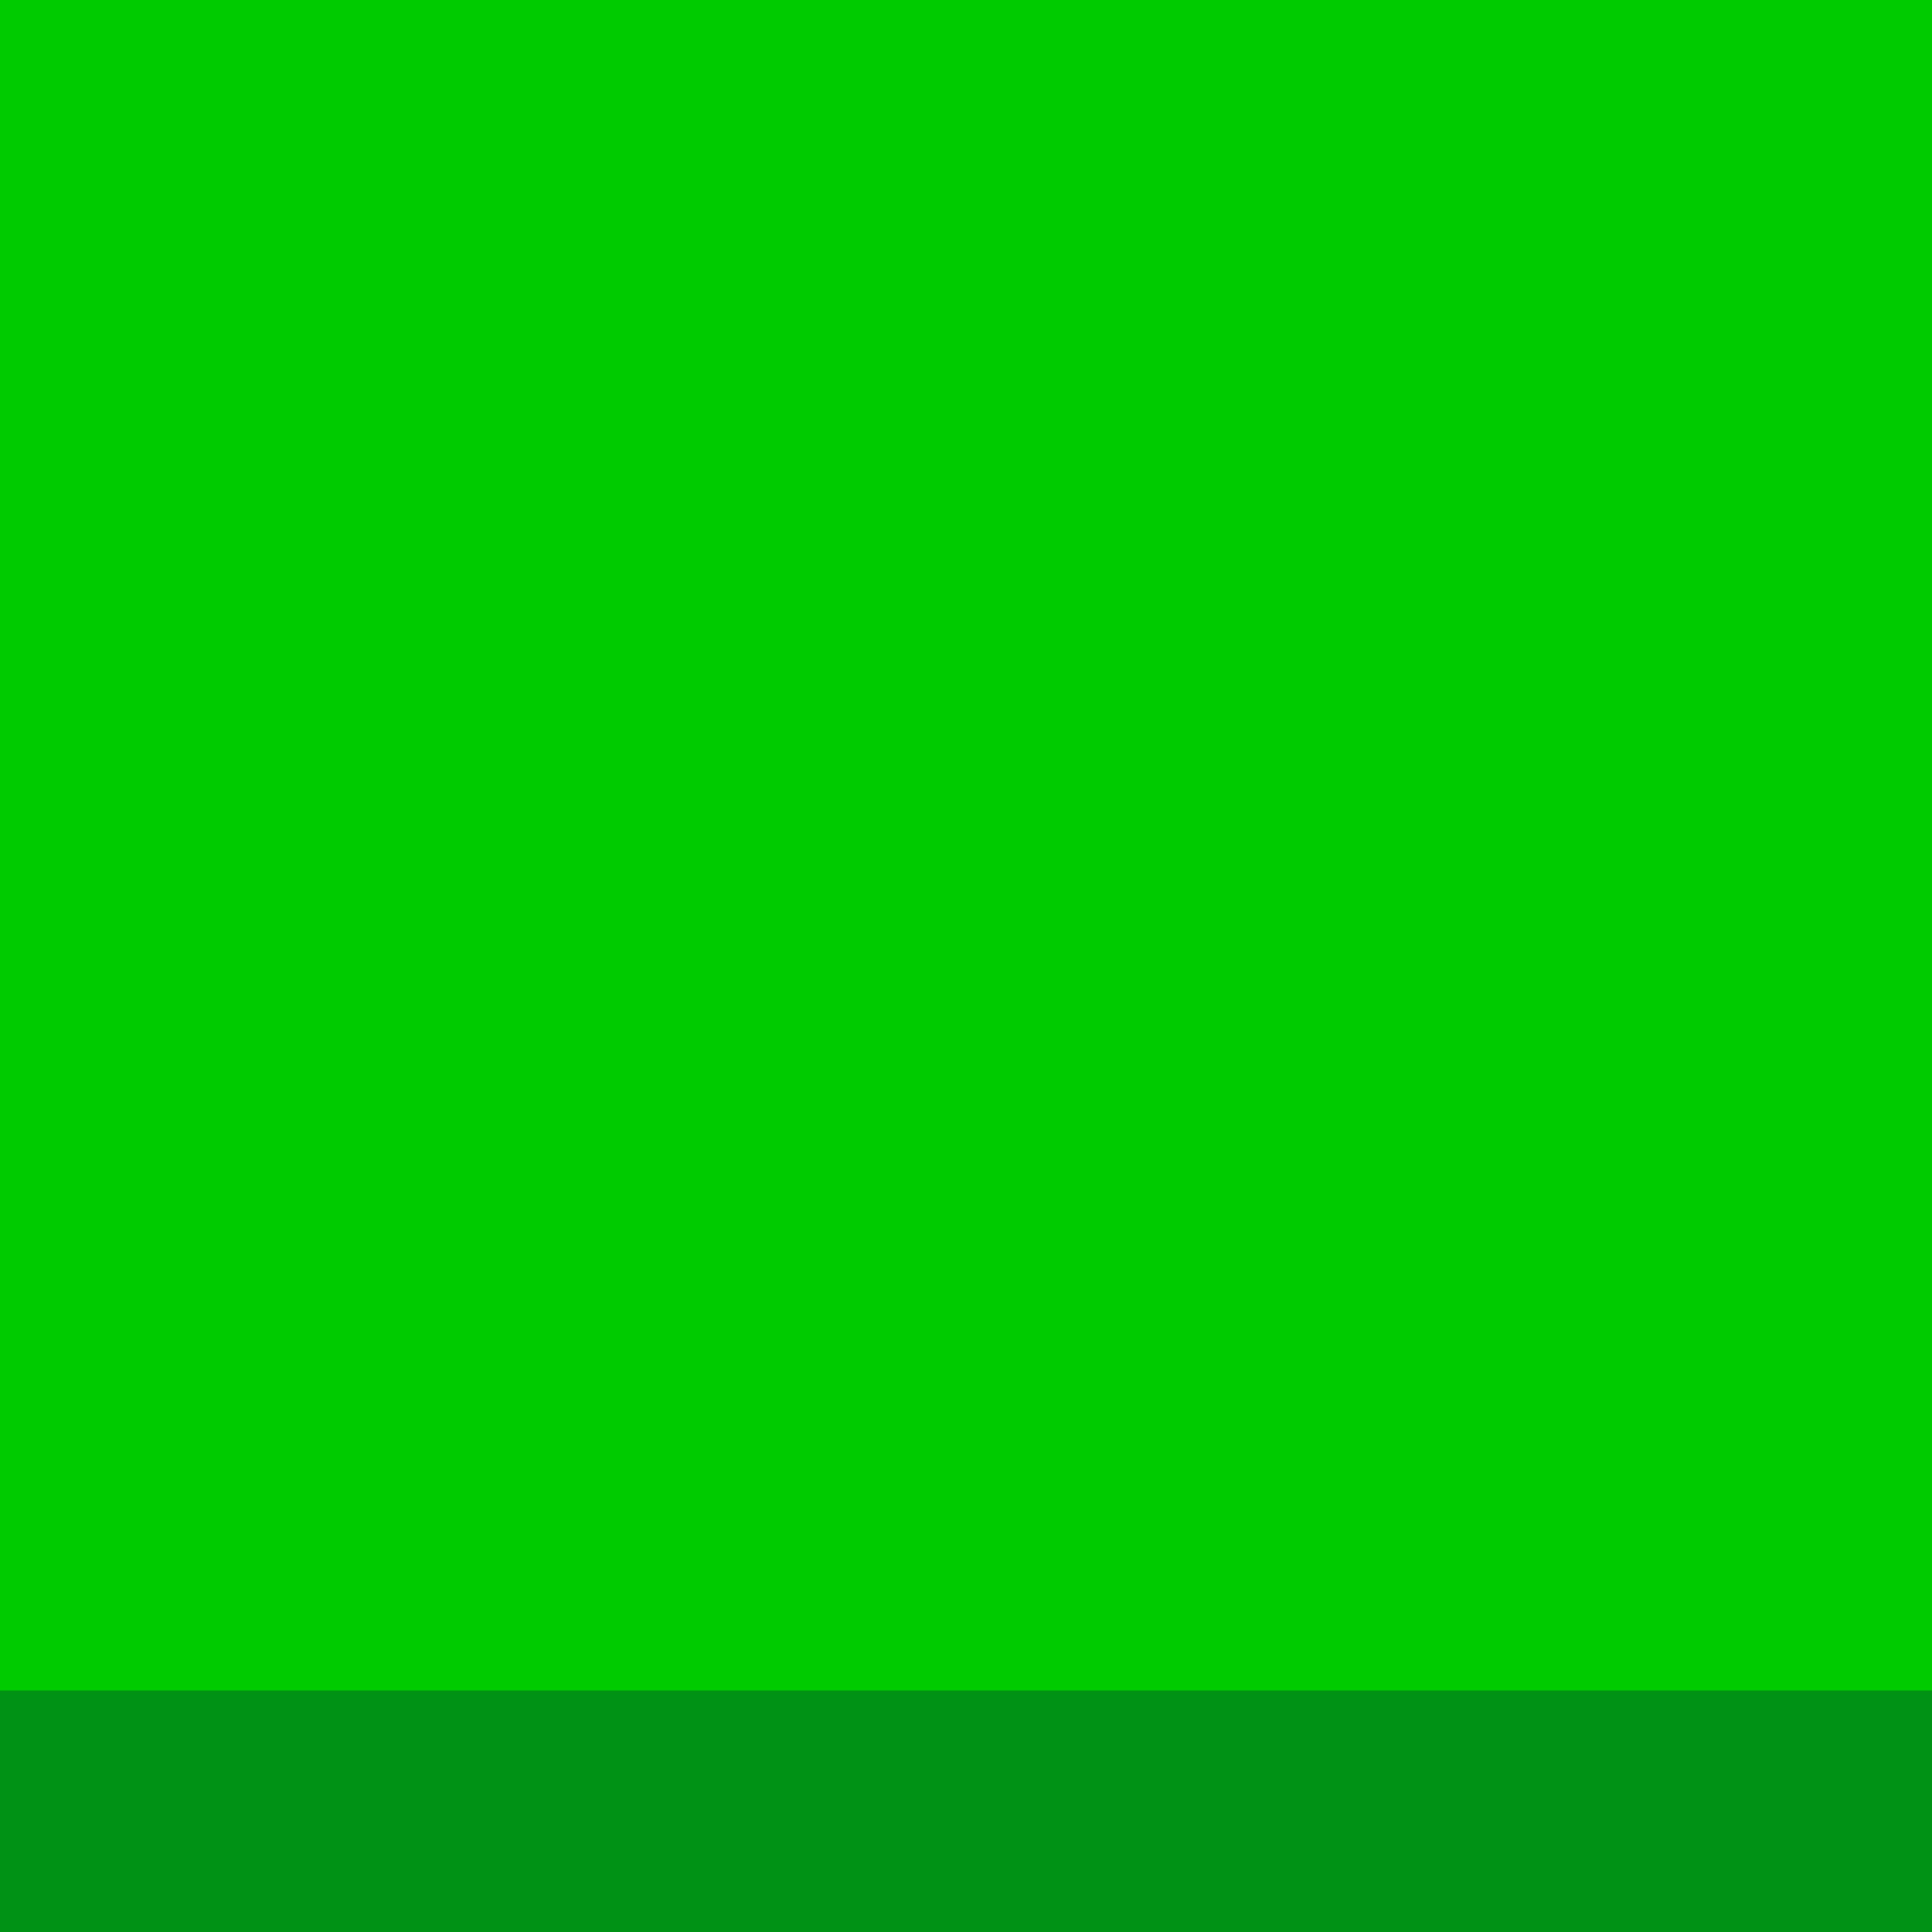
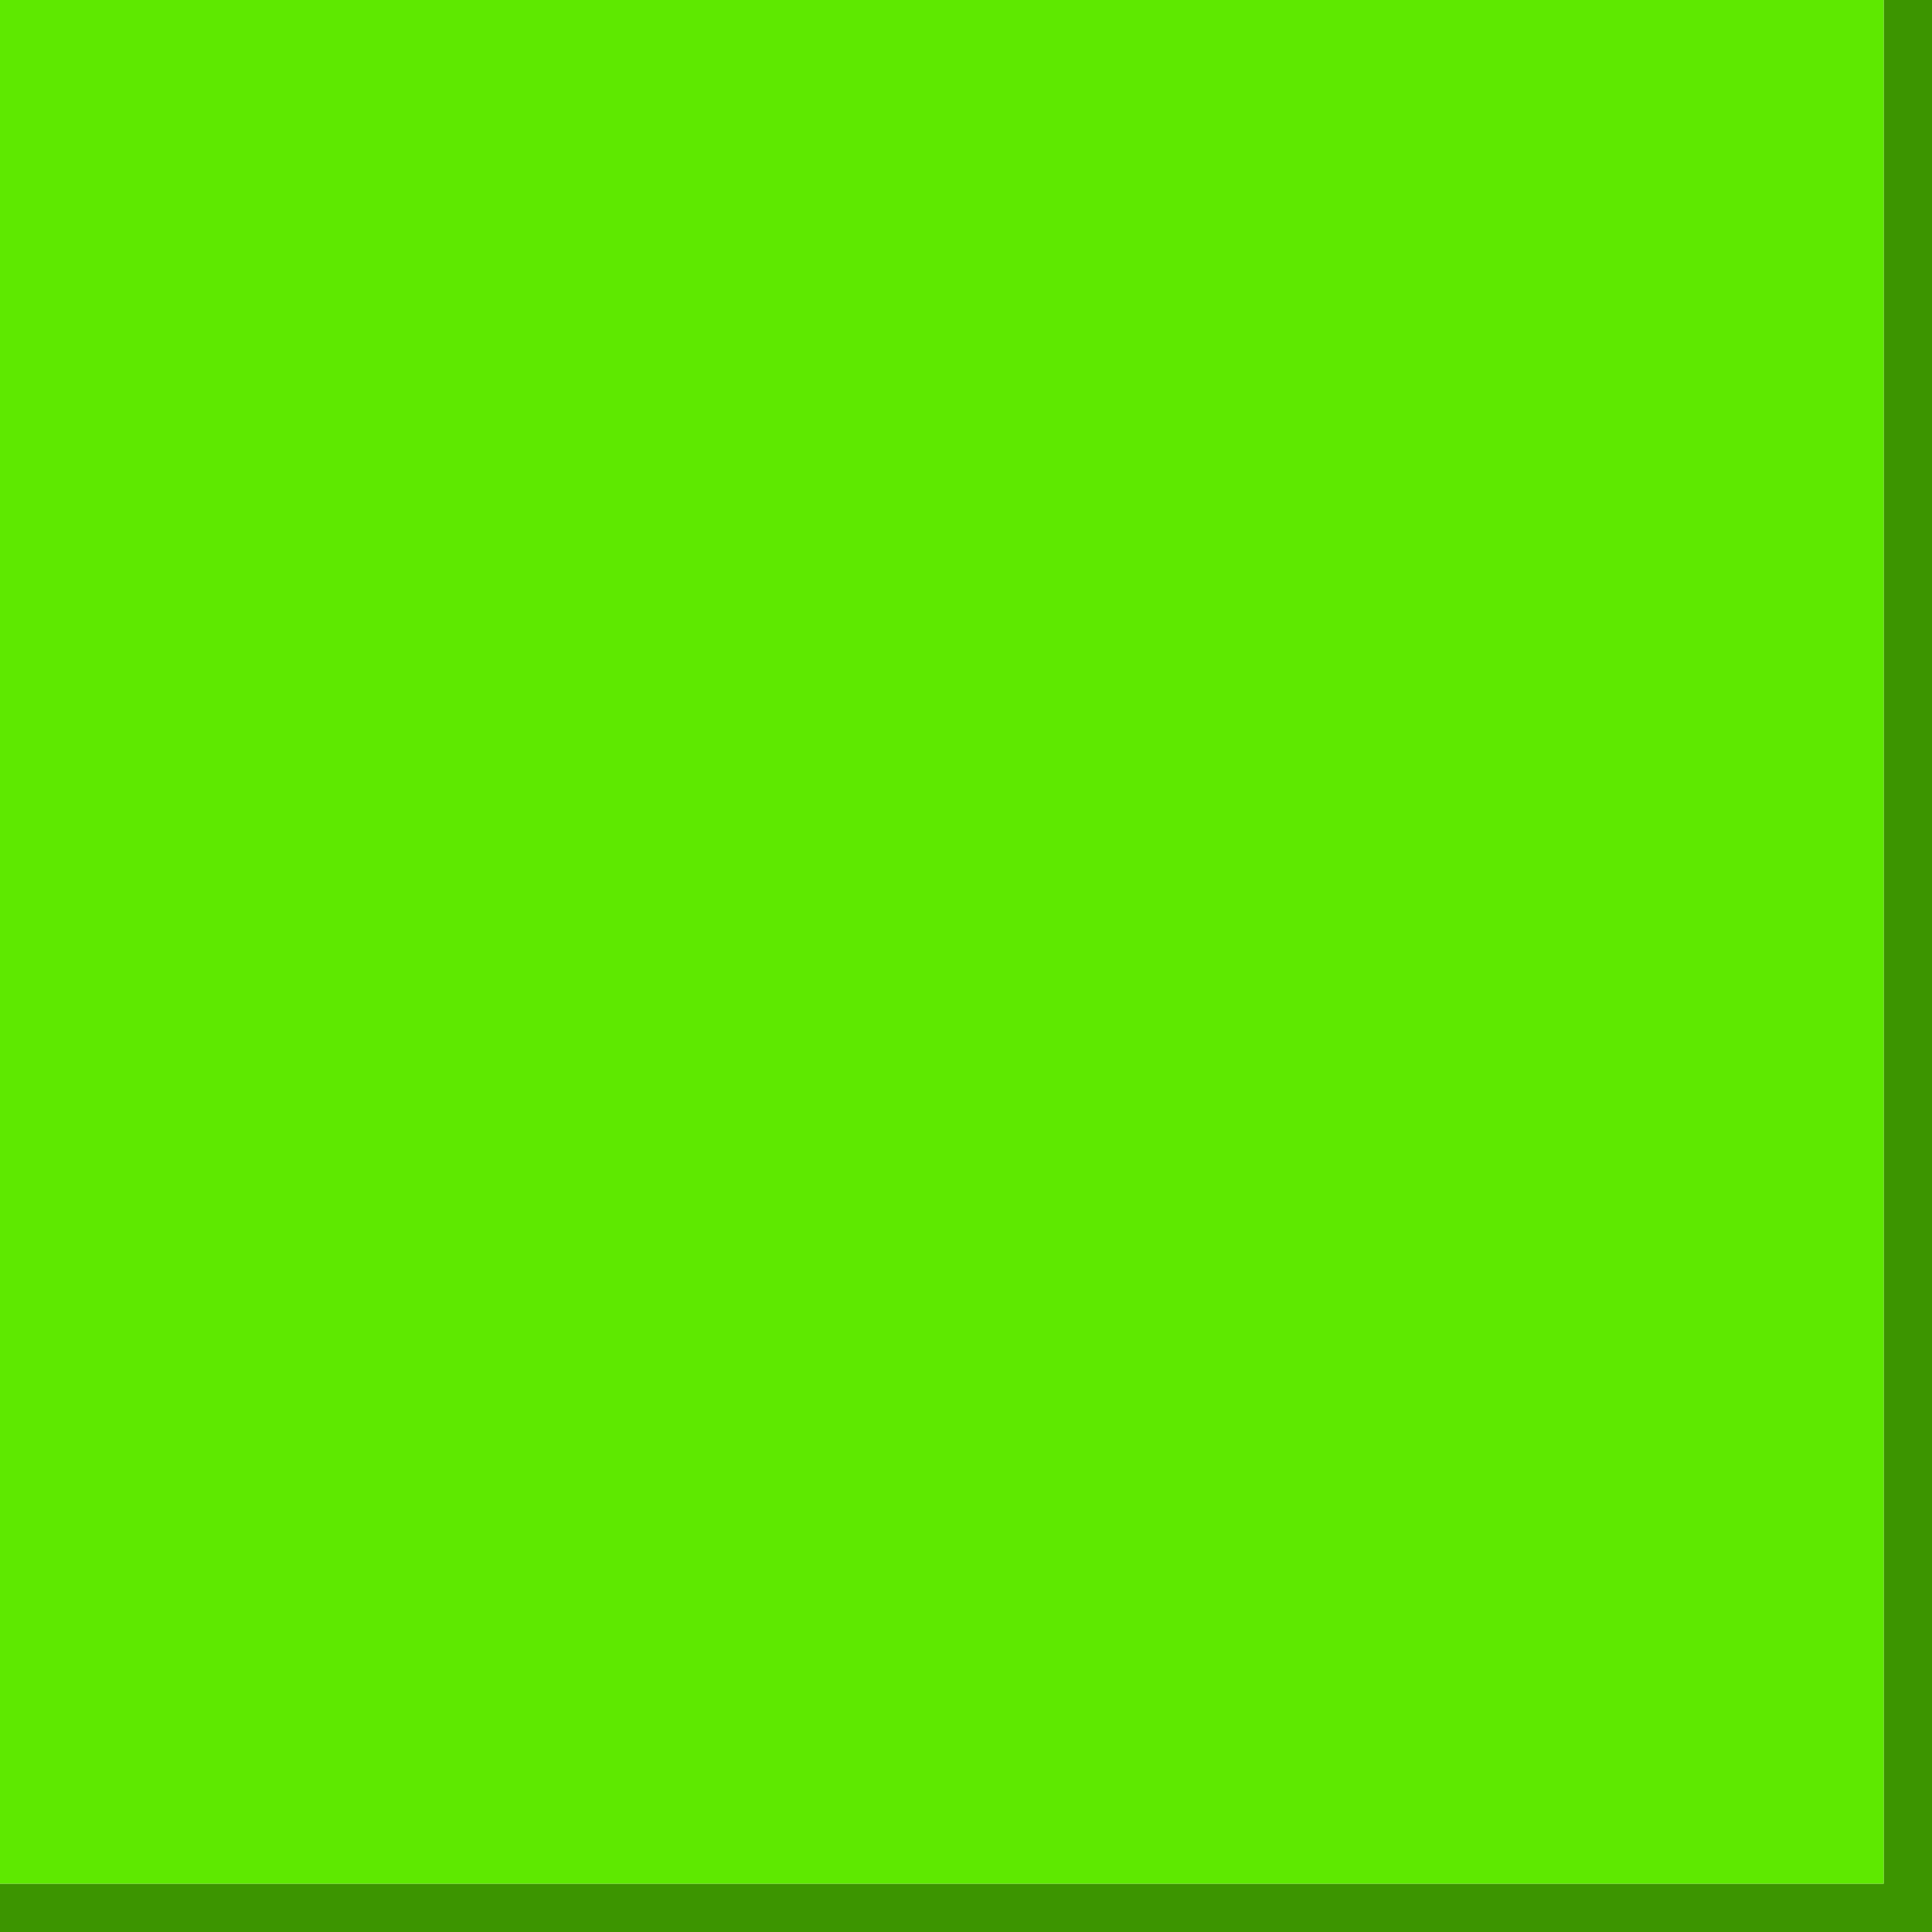
<svg xmlns="http://www.w3.org/2000/svg" width="80" height="80" id="svg2" version="1.1">
  <defs id="defs4" />
  <g id="layer1" transform="translate(0,-972.3622)">
-     <rect style="fill:#00ca00;fill-opacity:1;stroke:#ffffff;stroke-width:0;stroke-linecap:round;stroke-linejoin:round;stroke-miterlimit:4;stroke-dasharray:none" id="rect2994" width="80" height="80" x="0" y="972.362" />
-     <rect style="fill:#009214;fill-opacity:1;stroke:#000000;stroke-width:0;stroke-linecap:square;stroke-linejoin:miter;stroke-miterlimit:4;stroke-opacity:1;stroke-dasharray:none" id="rect3020" width="80" height="10" x="0" y="1042.362" />
+     <rect style="fill:#3c9500;fill-opacity:1;stroke:#000000;stroke-width:0;stroke-linecap:square;stroke-linejoin:miter;stroke-miterlimit:4;stroke-opacity:1;stroke-dasharray:none" id="rect3020" width="80" height="2" x="0" y="1050.362" />
+     <rect style="fill:#3c9500;fill-opacity:1;stroke:#000000;stroke-width:0;stroke-linecap:square;stroke-linejoin:miter;stroke-miterlimit:4;stroke-opacity:1;stroke-dasharray:none" id="rect3020-1" width="80" height="2" x="972.362" y="-80" transform="matrix(0,1,-1,0,0,0)" />
+     <rect style="fill:#5ee900;fill-opacity:1;stroke:#ffffff;stroke-width:0;stroke-linecap:round;stroke-linejoin:round;stroke-miterlimit:4;stroke-dasharray:none" id="rect2994" width="78" height="78" x="0" y="972.362" />
  </g>
</svg>
